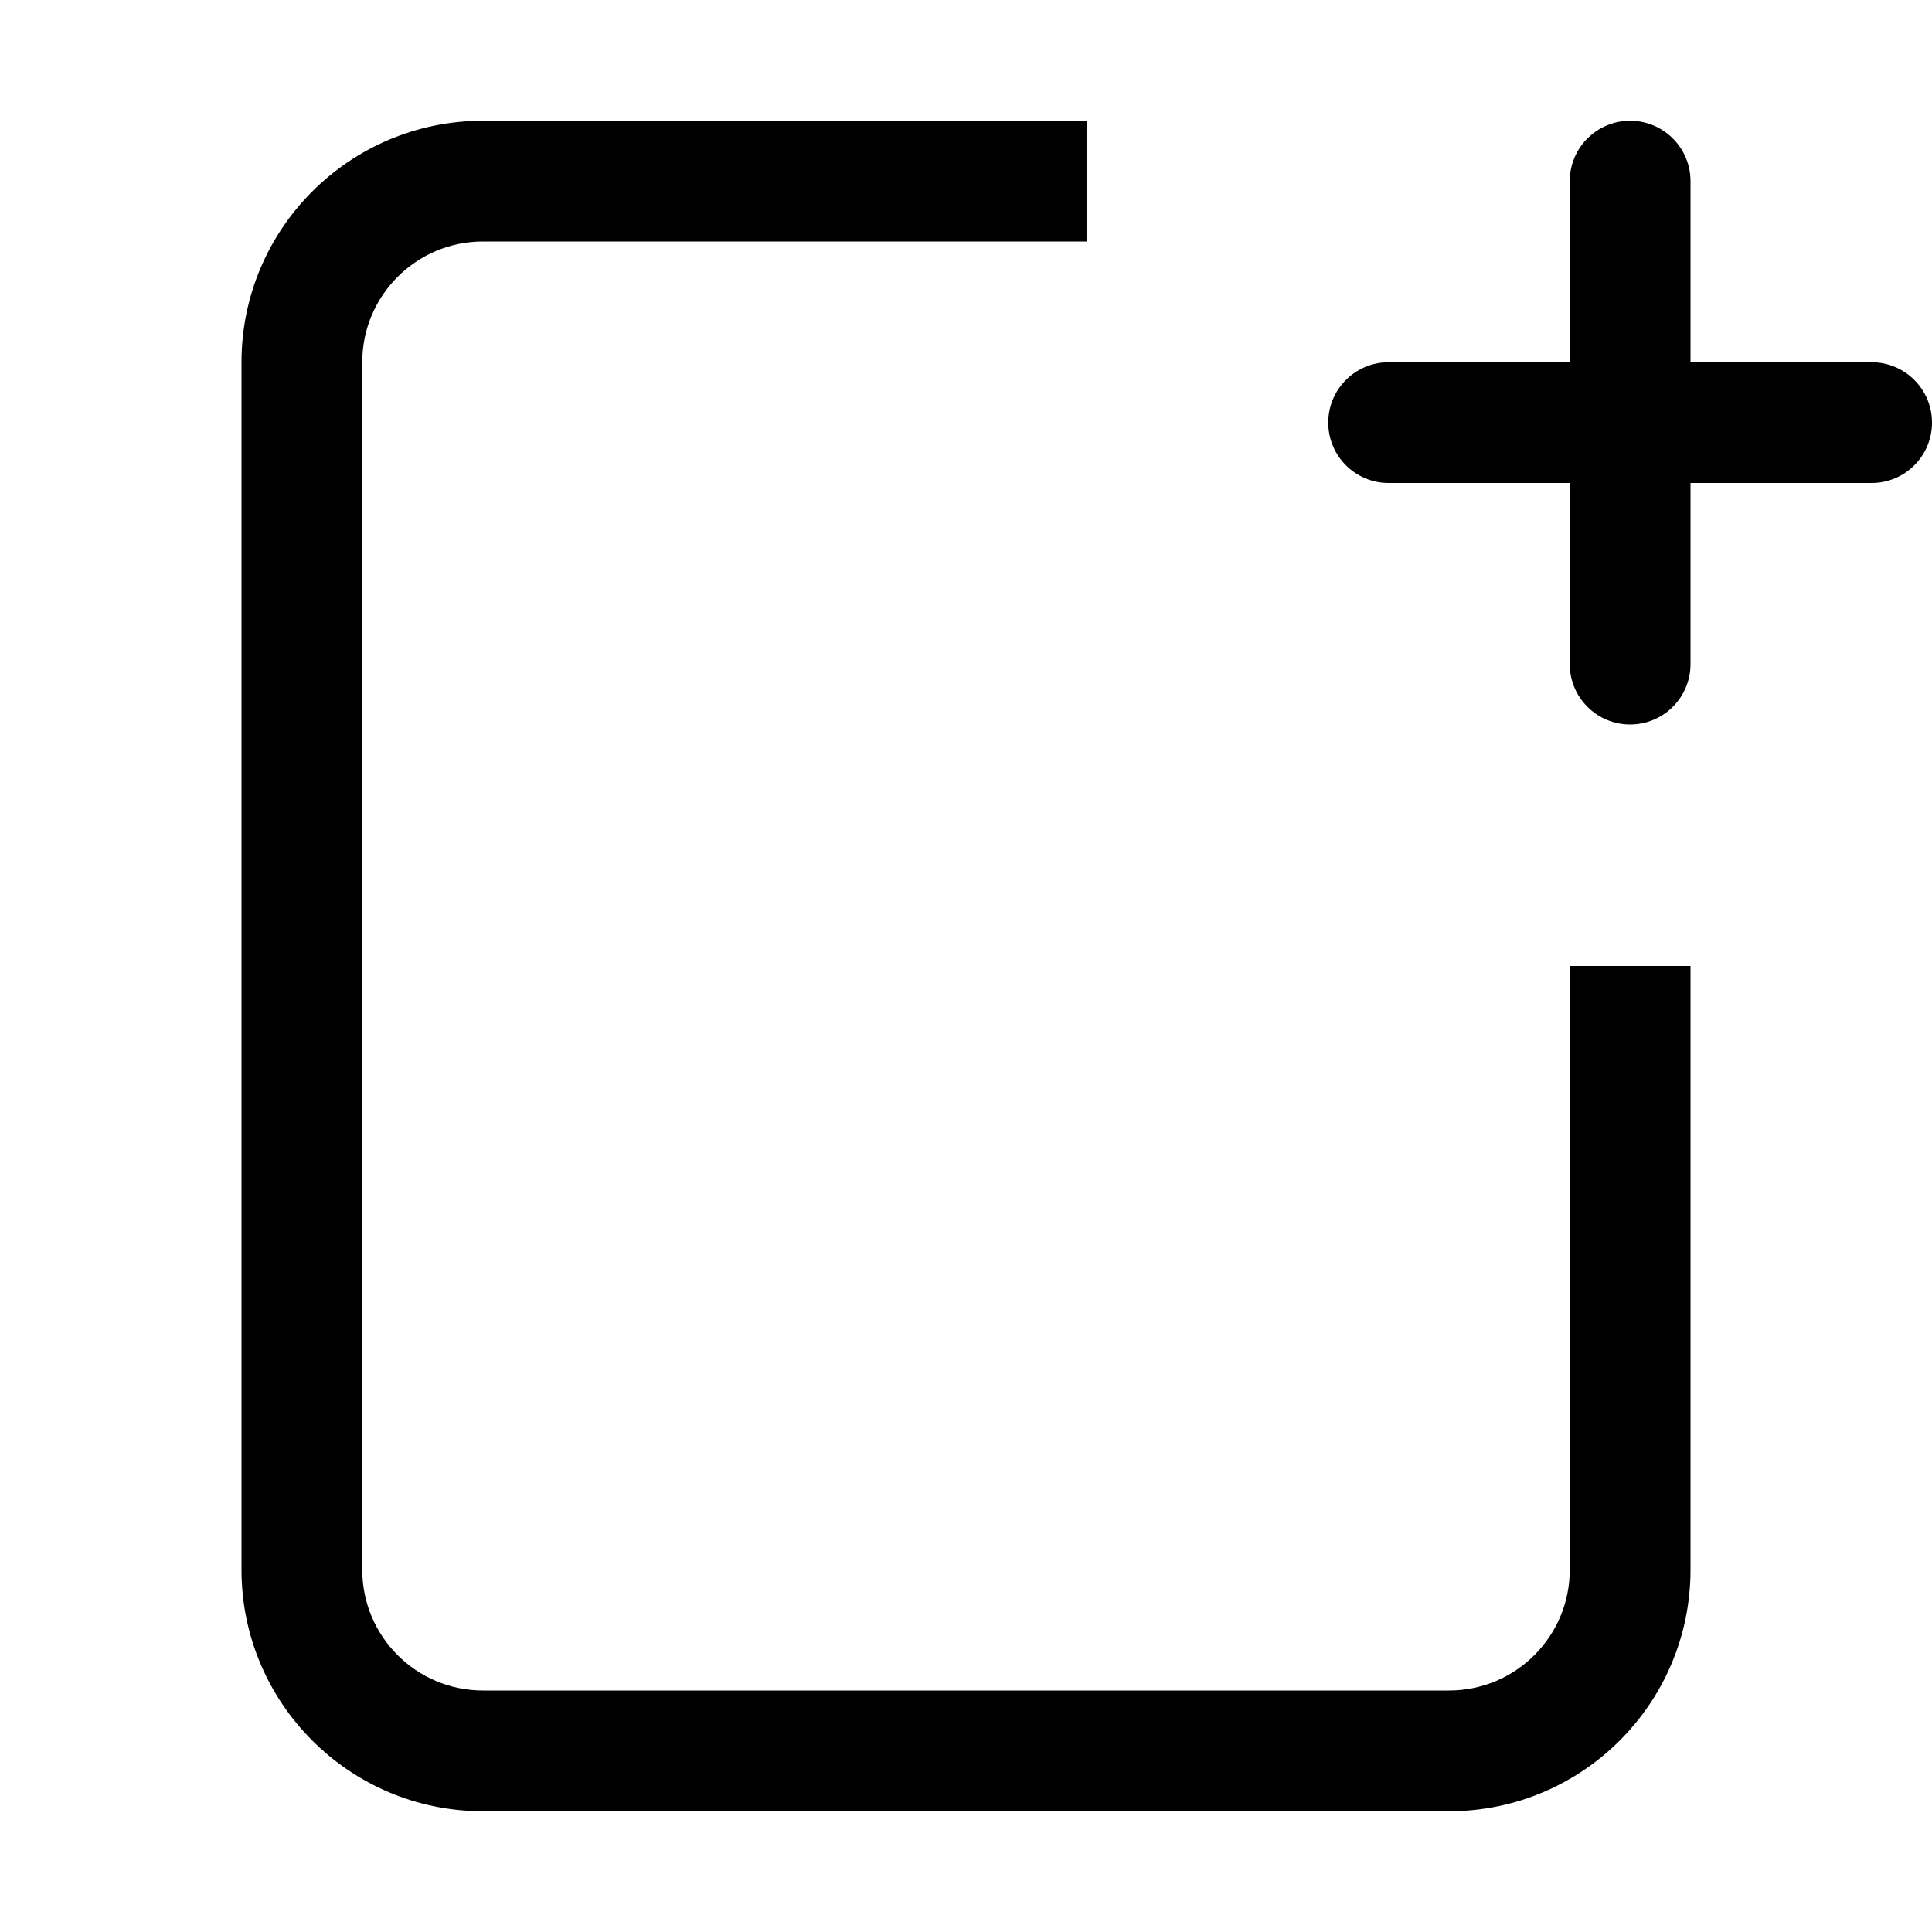
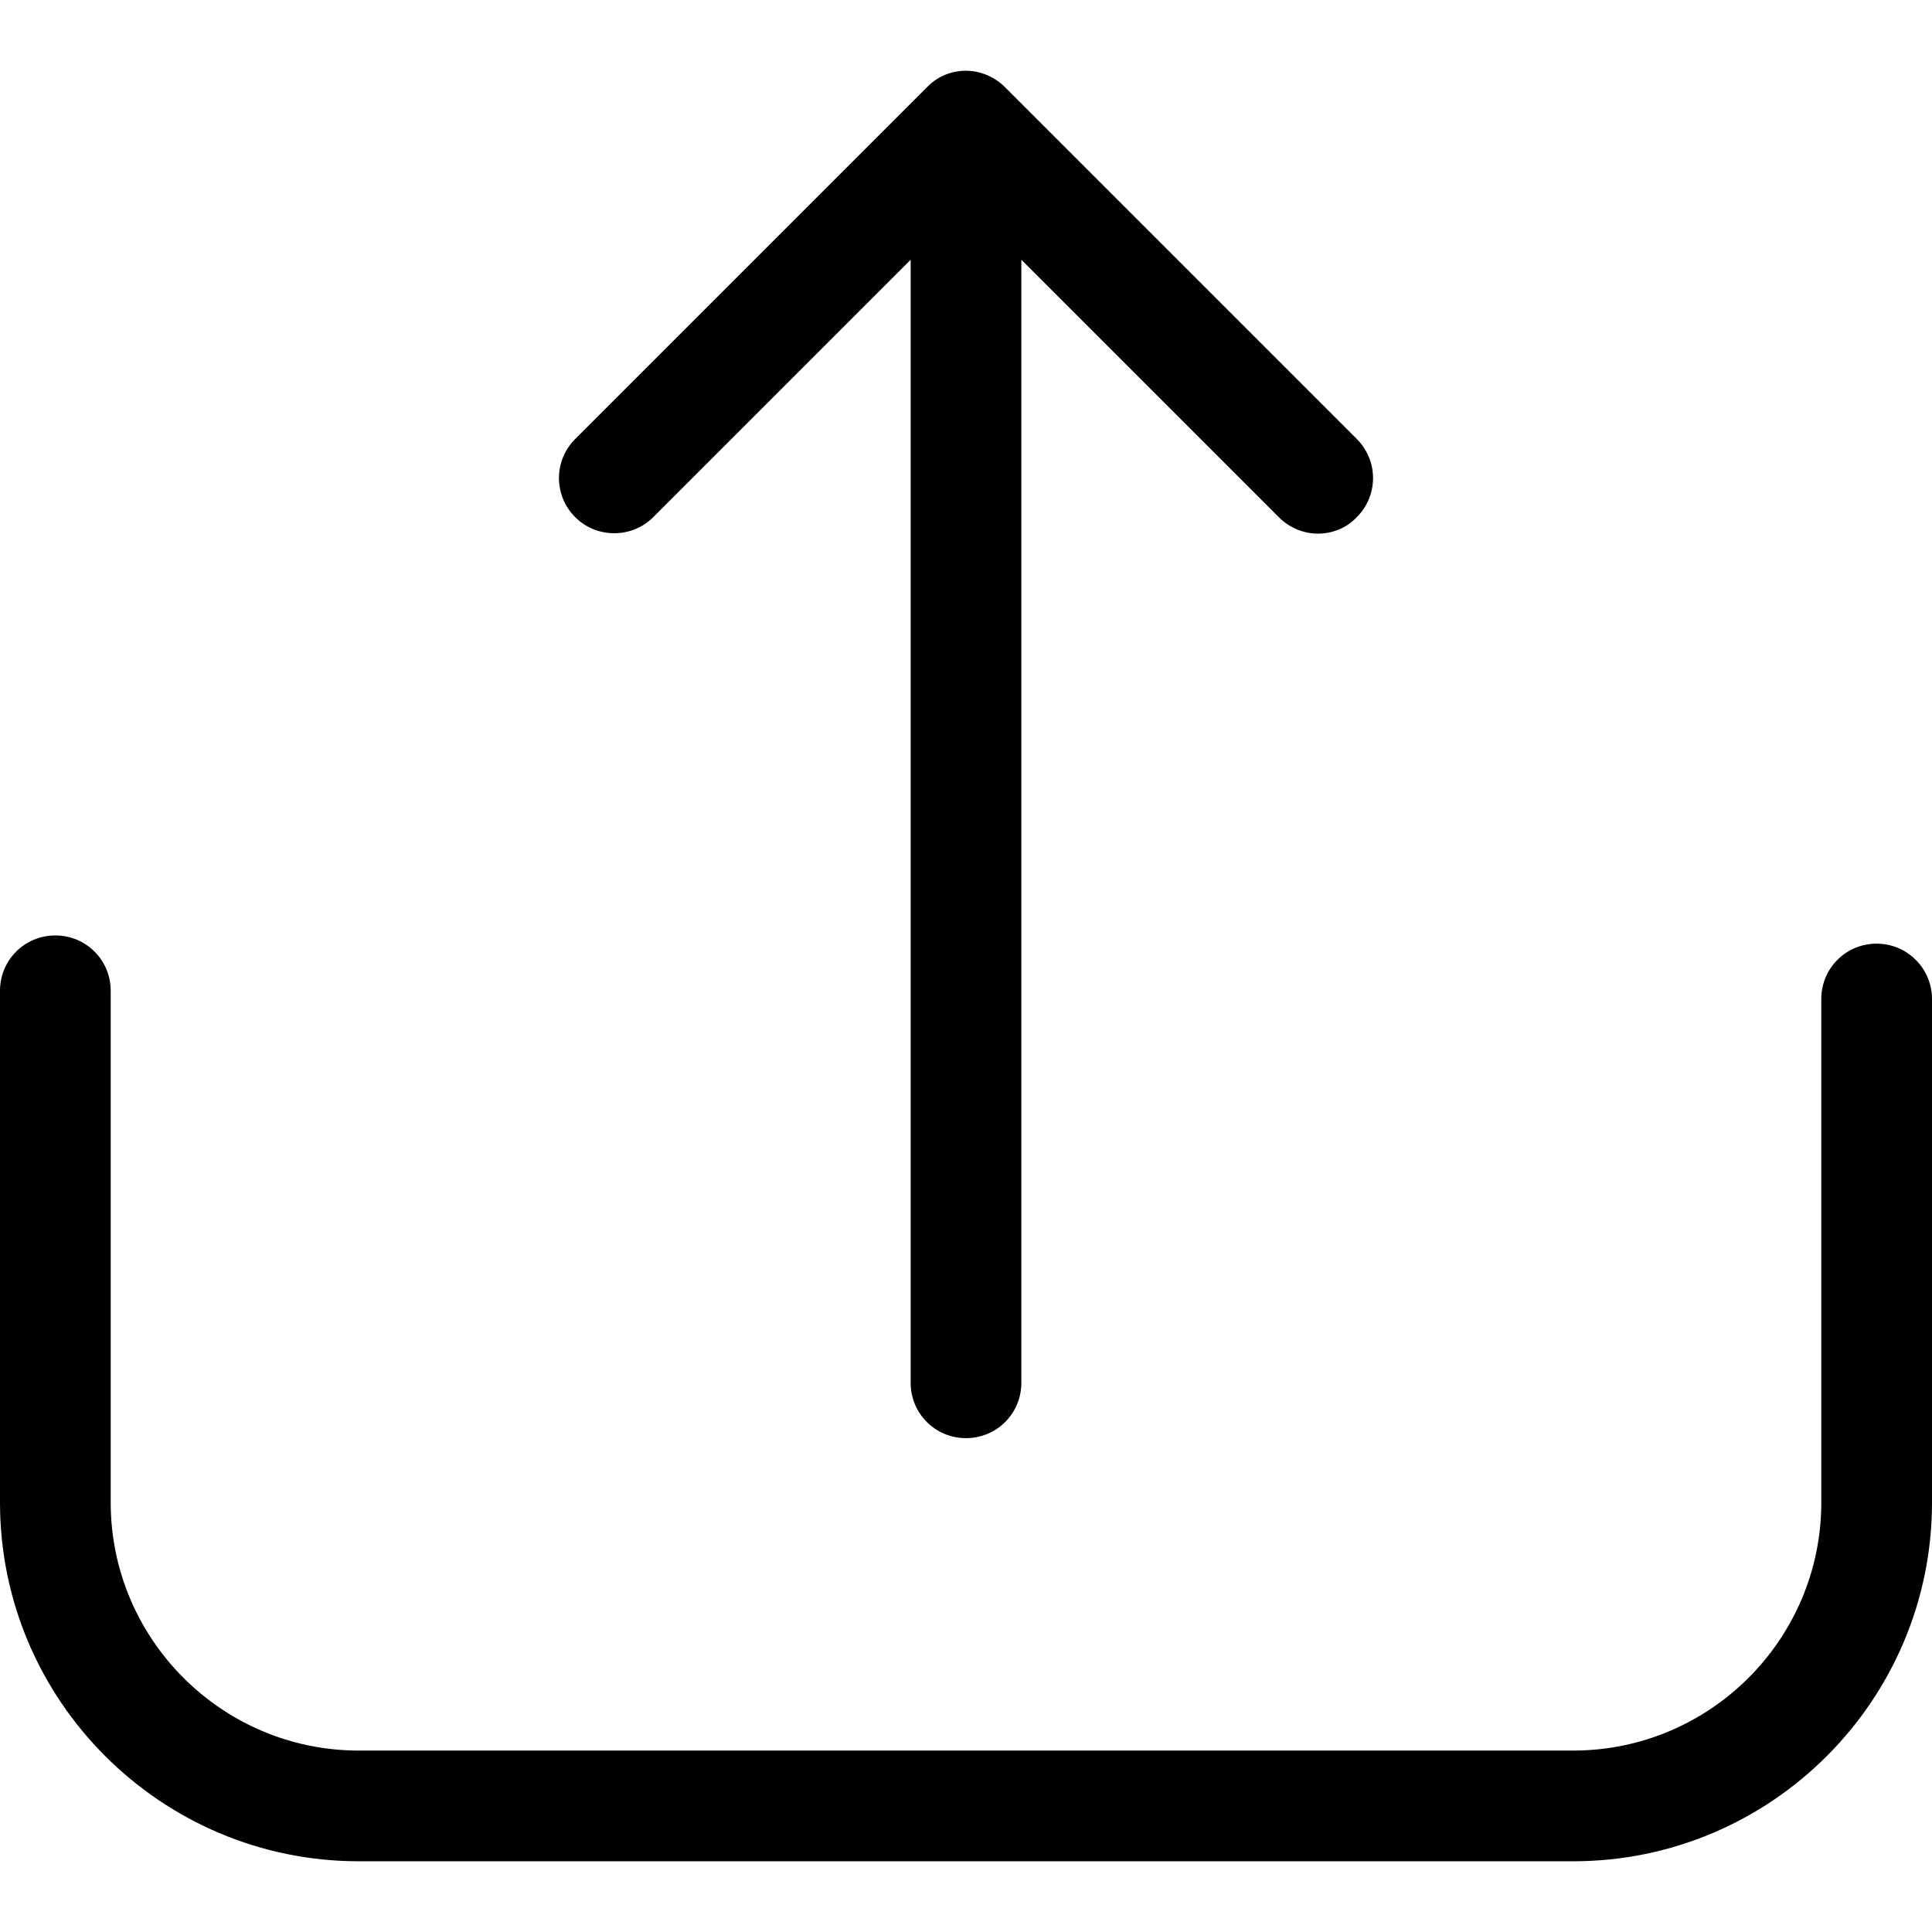
- <svg xmlns="http://www.w3.org/2000/svg" class="bi bi-file-plus" width="1em" height="1em" viewBox="0 0 16 16" fill="currentColor">
-   <path d="M9 1H4a2 2 0 00-2 2v10a2 2 0 002 2h8a2 2 0 002-2V8h-1v5a1 1 0 01-1 1H4a1 1 0 01-1-1V3a1 1 0 011-1h5V1z" />
-   <path fill-rule="evenodd" d="M13.5 1a.5.5 0 01.5.5v2a.5.5 0 01-.5.5h-2a.5.5 0 010-1H13V1.5a.5.5 0 01.5-.5z" clip-rule="evenodd" />
-   <path fill-rule="evenodd" d="M13 3.5a.5.5 0 01.5-.5h2a.5.5 0 010 1H14v1.5a.5.5 0 01-1 0v-2z" clip-rule="evenodd" />
+ <svg xmlns="http://www.w3.org/2000/svg" version="1.1" id="Capa_1" x="0px" y="0px" viewBox="0 0 471.2 471.2" style="enable-background:new 0 0 471.2 471.2;" xml:space="preserve">
+   <g>
+     <g>
+       <path d="M457.7,230.15c-7.5,0-13.5,6-13.5,13.5v122.8c0,33.4-27.2,60.5-60.5,60.5H87.5c-33.4,0-60.5-27.2-60.5-60.5v-124.8    c0-7.5-6-13.5-13.5-13.5s-13.5,6-13.5,13.5v124.8c0,48.3,39.3,87.5,87.5,87.5h296.2c48.3,0,87.5-39.3,87.5-87.5v-122.8    C471.2,236.25,465.2,230.15,457.7,230.15z" />
+       <path d="M159.3,126.15l62.8-62.8v273.9c0,7.5,6,13.5,13.5,13.5s13.5-6,13.5-13.5V63.35l62.8,62.8c2.6,2.6,6.1,4,9.5,4    c3.5,0,6.9-1.3,9.5-4c5.3-5.3,5.3-13.8,0-19.1l-85.8-85.8c-2.5-2.5-6-4-9.5-4c-3.6,0-7,1.4-9.5,4l-85.8,85.8    c-5.3,5.3-5.3,13.8,0,19.1C145.5,131.35,154.1,131.35,159.3,126.15z" />
+     </g>
+   </g>
+   <g>
+ </g>
+   <g>
+ </g>
+   <g>
+ </g>
+   <g>
+ </g>
+   <g>
+ </g>
+   <g>
+ </g>
+   <g>
+ </g>
+   <g>
+ </g>
+   <g>
+ </g>
+   <g>
+ </g>
+   <g>
+ </g>
+   <g>
+ </g>
+   <g>
+ </g>
+   <g>
+ </g>
+   <g>
+ </g>
</svg>
